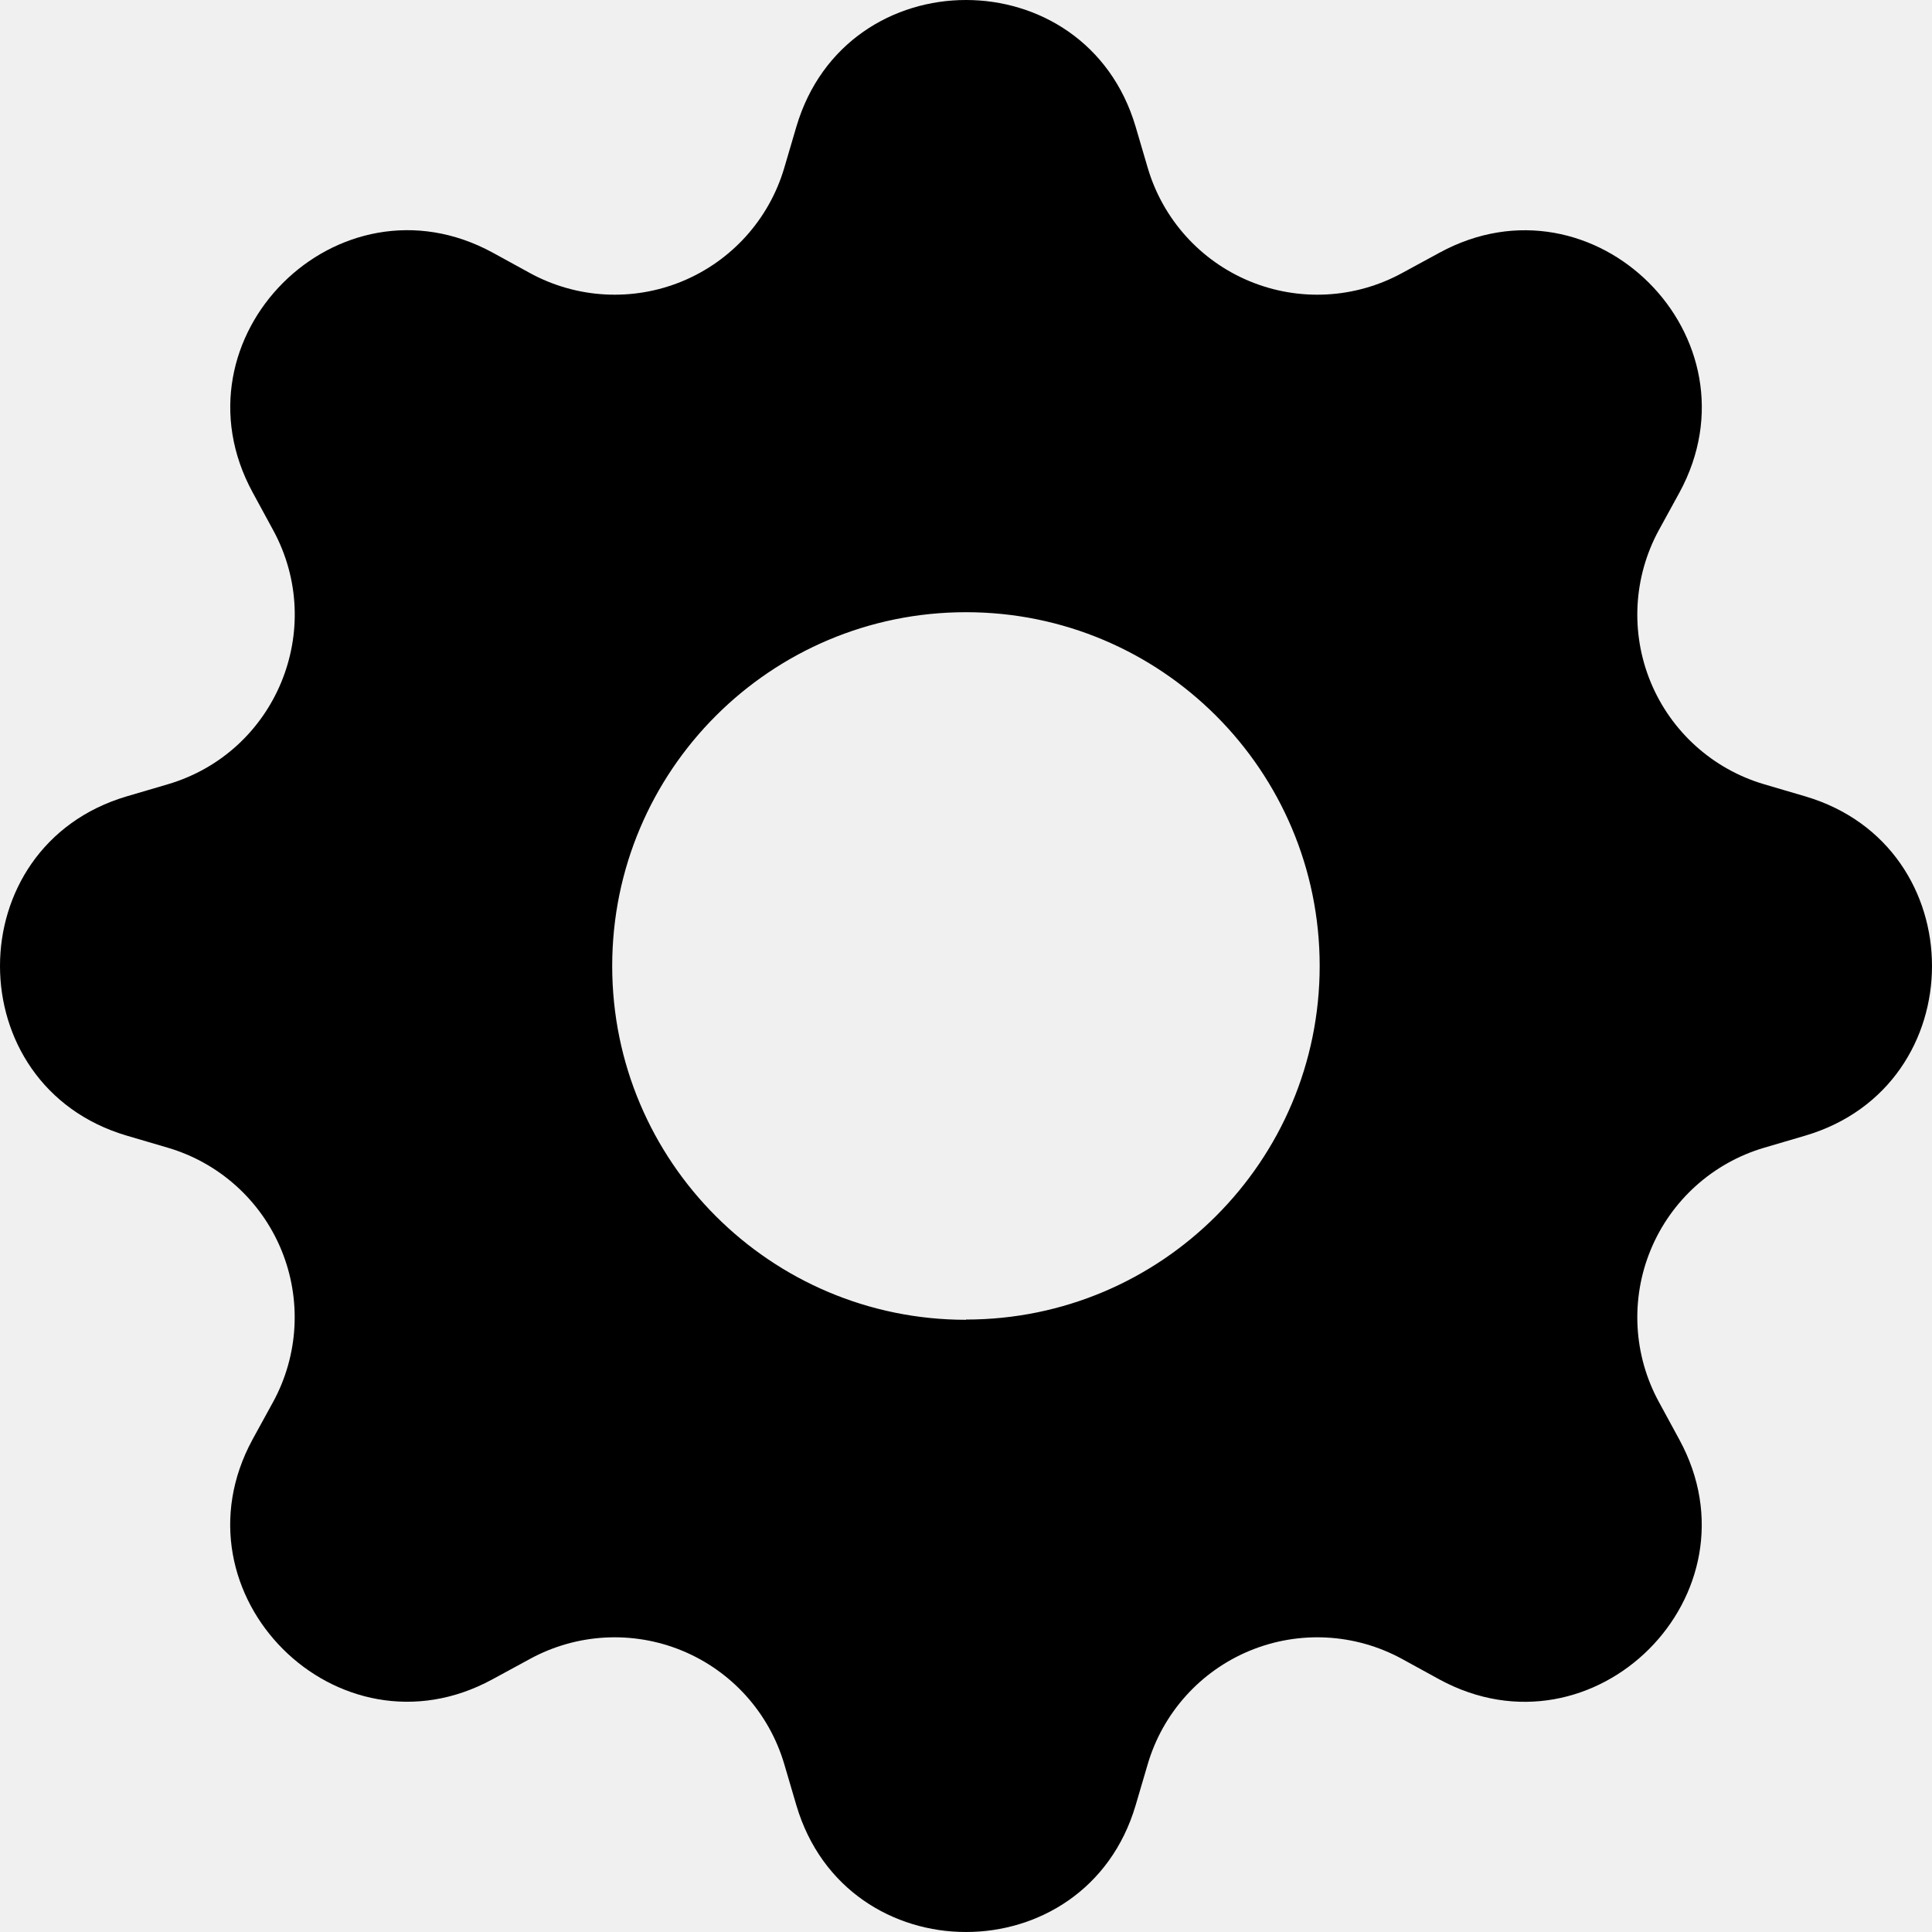
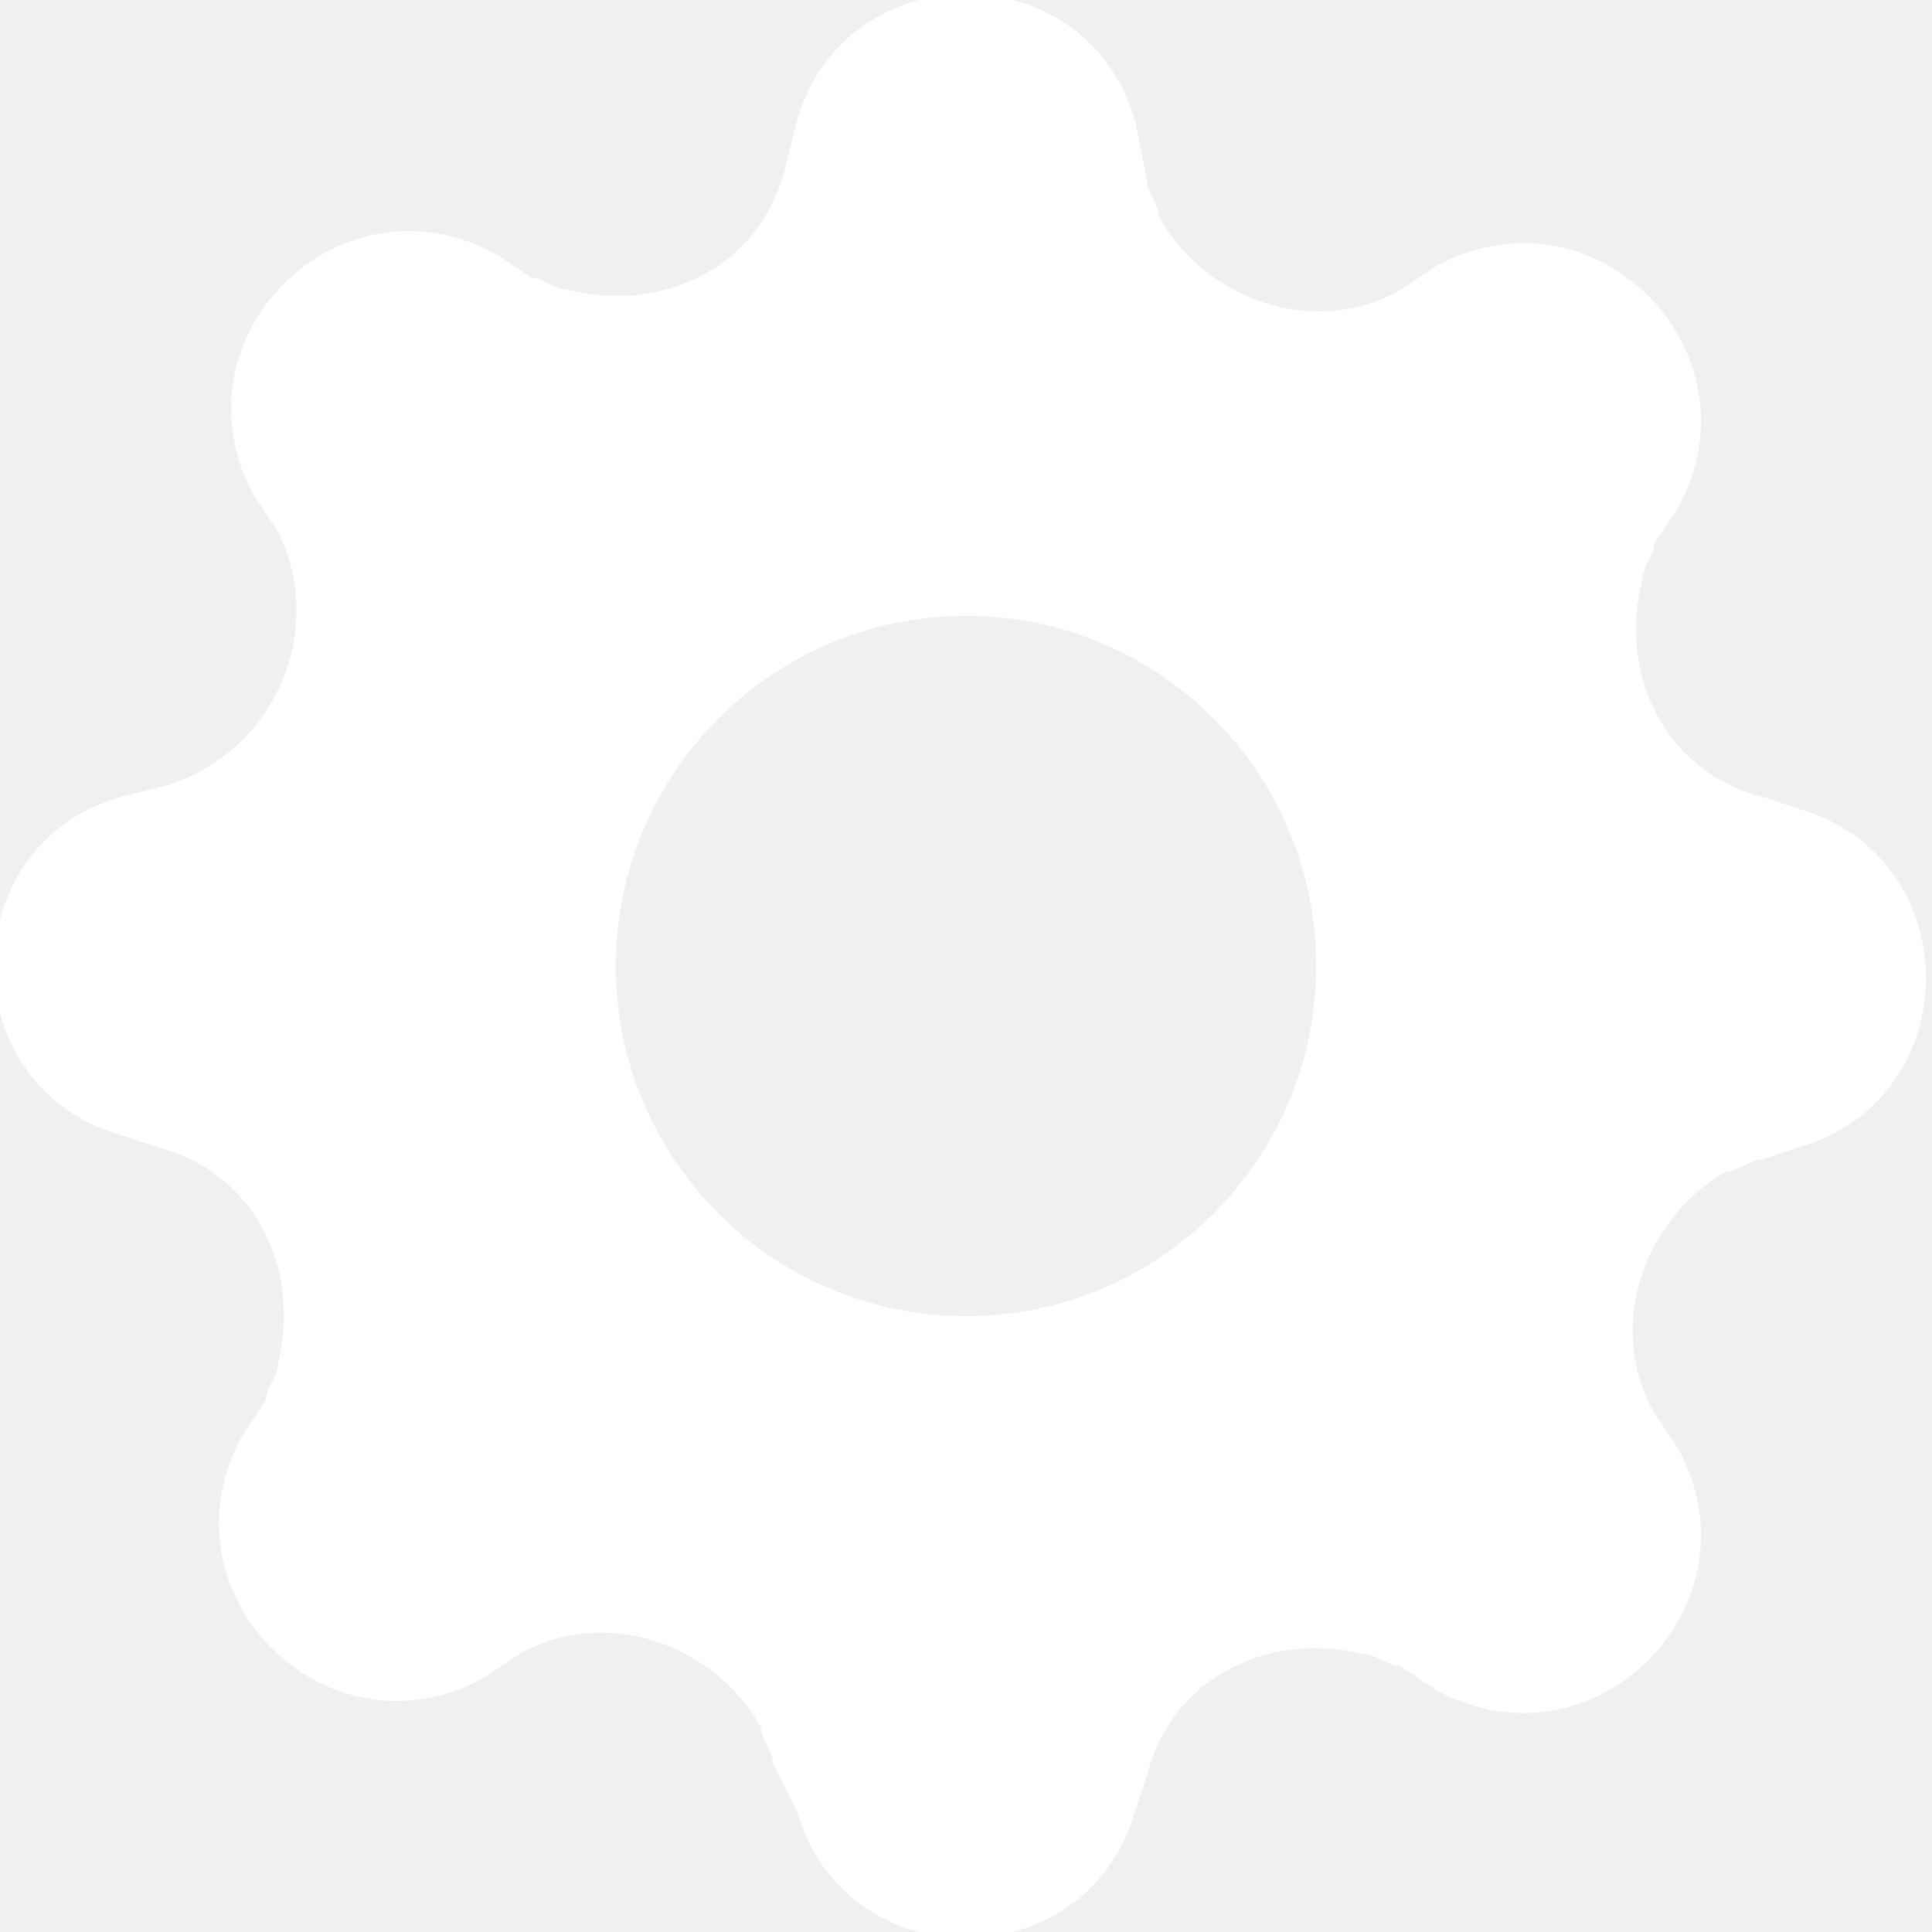
- <svg xmlns="http://www.w3.org/2000/svg" width="16" height="16" fill="currentColor" class="bi bi-gear-fill" viewBox="0 0 16 16">
-   <path d="M9.405 1.05c-.413-1.4-2.397-1.4-2.81 0l-.1.34a1.464 1.464 0 0 1-2.105.872l-.31-.17c-1.283-.698-2.686.705-1.987 1.987l.169.311c.446.82.023 1.841-.872 2.105l-.34.1c-1.4.413-1.4 2.397 0 2.81l.34.1a1.464 1.464 0 0 1 .872 2.105l-.17.31c-.698 1.283.705 2.686 1.987 1.987l.311-.169a1.464 1.464 0 0 1 2.105.872l.1.34c.413 1.4 2.397 1.4 2.81 0l.1-.34a1.464 1.464 0 0 1 2.105-.872l.31.17c1.283.698 2.686-.705 1.987-1.987l-.169-.311a1.464 1.464 0 0 1 .872-2.105l.34-.1c1.4-.413 1.4-2.397 0-2.81l-.34-.1a1.464 1.464 0 0 1-.872-2.105l.17-.31c.698-1.283-.705-2.686-1.987-1.987l-.311.169a1.464 1.464 0 0 1-2.105-.872zM8 10.93a2.929 2.929 0 1 1 0-5.86 2.929 2.929 0 0 1 0 5.858z" />
+ <svg xmlns="http://www.w3.org/2000/svg" version="1.1" id="Layer_1" x="0px" y="0px" viewBox="0 0 16 16" style="enable-background:new 0 0 16 16;" xml:space="preserve">
+   <style type="text/css">
+ 	.st0{fill:#FFFFFF;}
+ </style>
+   <path class="st0" d="M9.4,1C9-0.4,7-0.4,6.6,1L6.5,1.4c-0.2,0.8-1,1.2-1.8,1c-0.1,0-0.2-0.1-0.3-0.1L4.1,2.1c-1.3-0.7-2.7,0.7-2,2  l0.2,0.3c0.4,0.8,0,1.8-0.9,2.1L1,6.6C-0.4,7-0.4,9,1,9.4l0.3,0.1c0.8,0.2,1.2,1,1,1.8c0,0.1-0.1,0.2-0.1,0.3l-0.2,0.3  c-0.7,1.3,0.7,2.7,2,2l0.3-0.2c0.7-0.4,1.6-0.1,2,0.6c0,0.1,0.1,0.2,0.1,0.3L6.6,15C7,16.4,9,16.4,9.4,15l0.1-0.3  c0.2-0.8,1-1.2,1.8-1c0.1,0,0.2,0.1,0.3,0.1l0.3,0.2c1.3,0.7,2.7-0.7,2-2l-0.2-0.3c-0.4-0.7-0.1-1.6,0.6-2c0.1,0,0.2-0.1,0.3-0.1  l0.3-0.1c1.4-0.4,1.4-2.4,0-2.8l-0.3-0.1c-0.8-0.2-1.2-1-1-1.8c0-0.1,0.1-0.2,0.1-0.3l0.2-0.3c0.7-1.3-0.7-2.7-2-2l-0.3,0.2  c-0.7,0.4-1.6,0.1-2-0.6c0-0.1-0.1-0.2-0.1-0.3L9.4,1z M8,10.9c-1.6,0-2.9-1.3-2.9-2.9S6.4,5.1,8,5.1c1.6,0,2.9,1.3,2.9,2.9  C10.9,9.6,9.6,10.9,8,10.9L8,10.9z" />
</svg>
